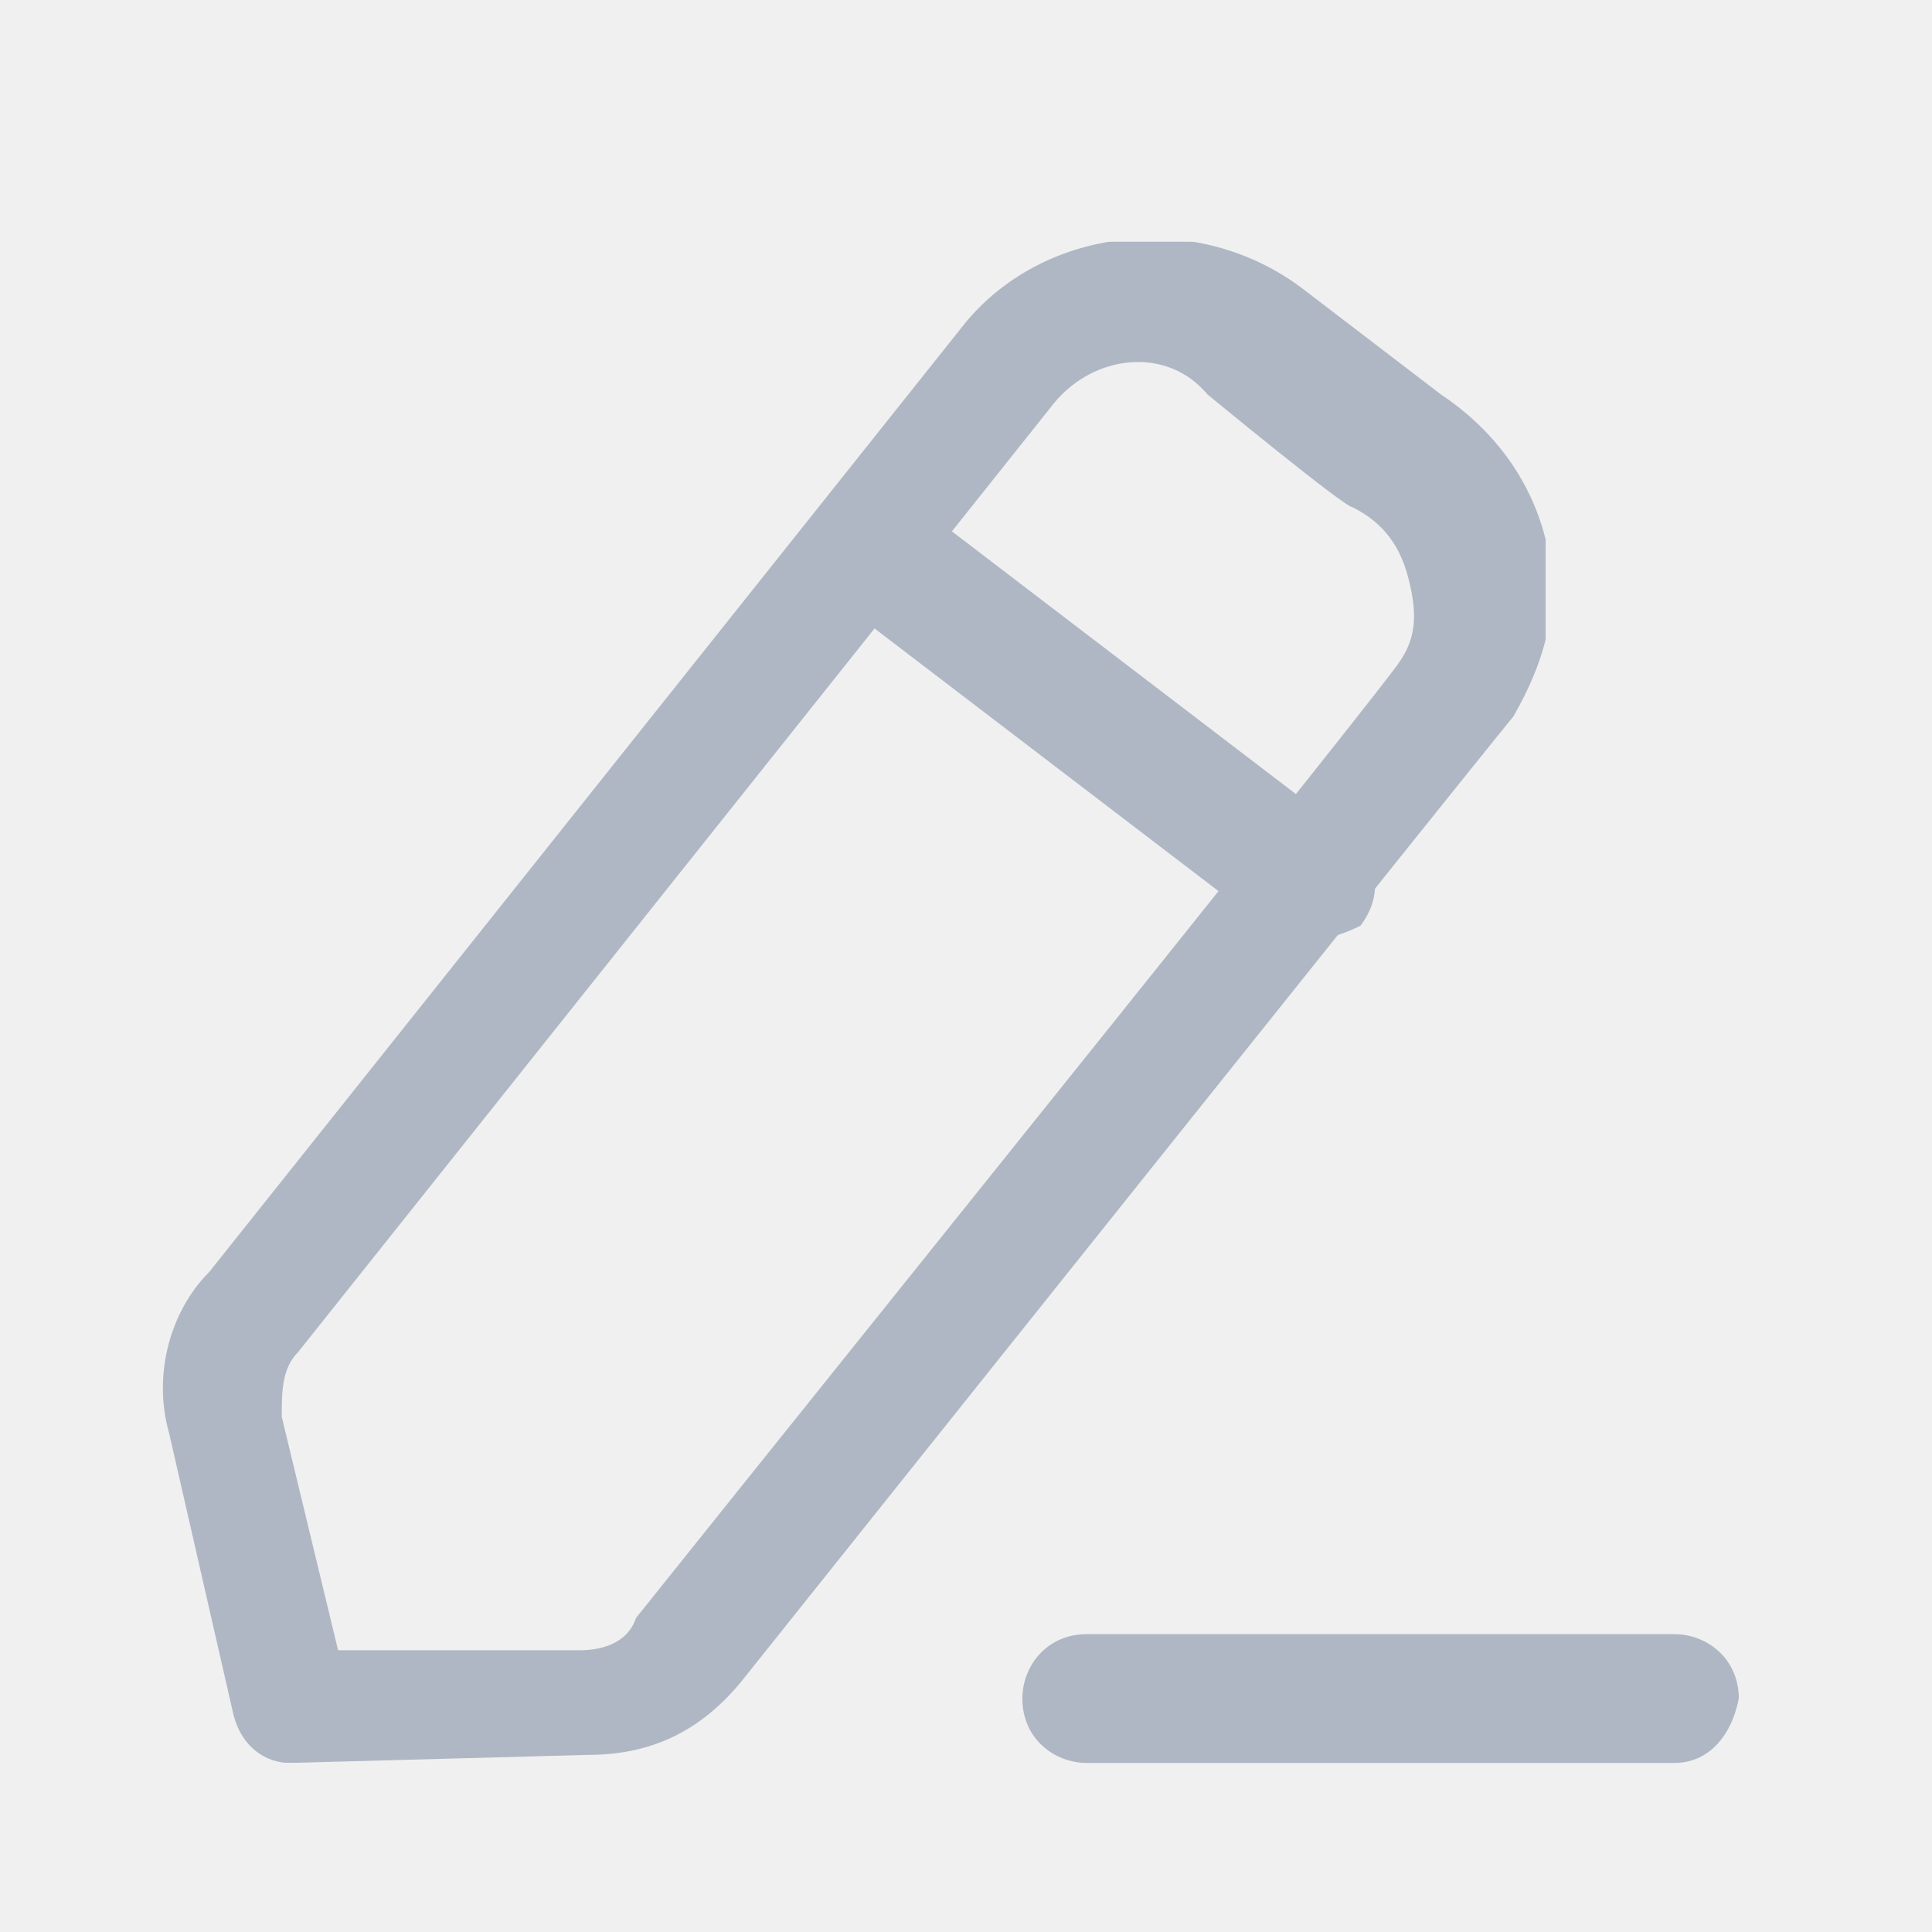
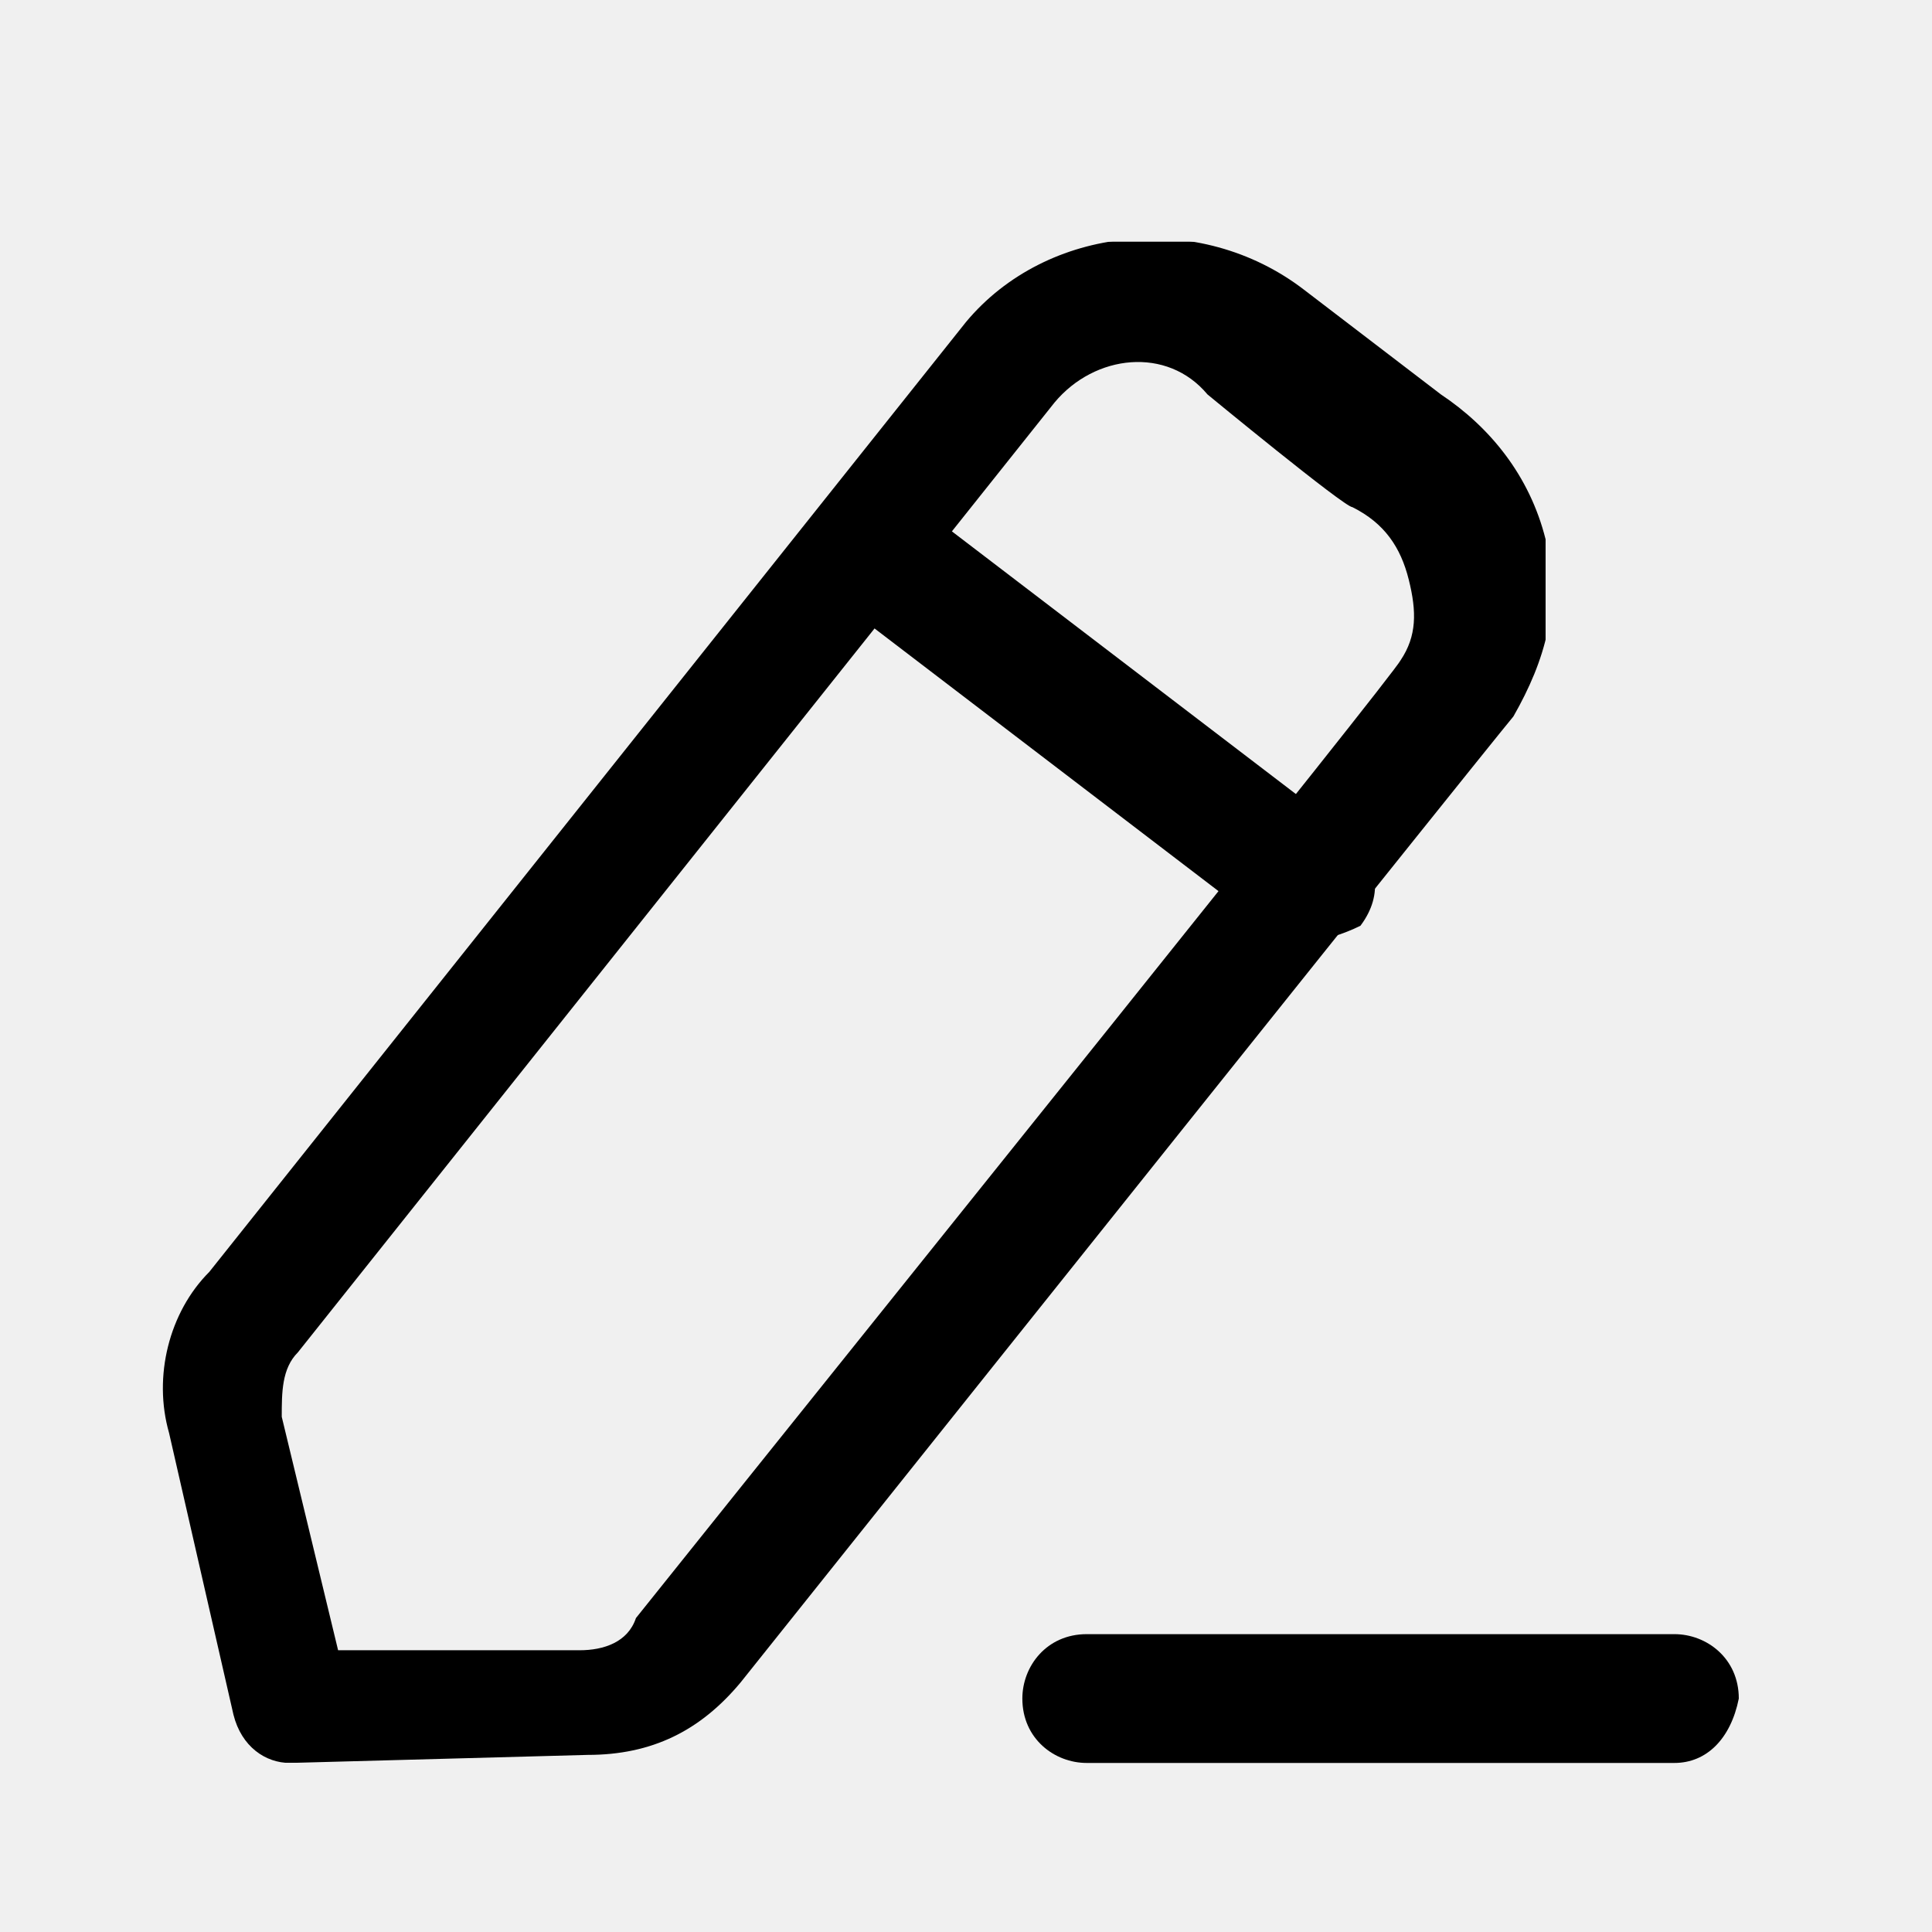
<svg xmlns="http://www.w3.org/2000/svg" version="1.1" id="Layer_1" x="0px" y="0px" viewBox="0 0 24 24" style="enable-background:new 0 0 24 24;" xml:space="preserve">
  <style type="text/css">
- 	.st0{fill-rule:evenodd;clip-rule:evenodd;fill:#AFB7C4;}
+ 	.st0{fill-rule:evenodd;clip-rule:evenodd;fill:'fill';}
	.st1{fill-rule:evenodd;clip-rule:evenodd;fill:#FFFFFF;filter:url(#Adobe_OpacityMaskFilter);}
	.st2{mask:url(#mask0_349_7032_1_);}
</style>
  <path class="st0" d="M20.8,21.9h-7.3c-0.4,0-0.8-0.3-0.8-0.8c0-0.4,0.3-0.8,0.8-0.8h7.3c0.4,0,0.8,0.3,0.8,0.8  C21.5,21.6,21.2,21.9,20.8,21.9z" />
  <defs>
    <filter id="Adobe_OpacityMaskFilter" filterUnits="userSpaceOnUse" x="2" y="3" width="17.2" height="18.9">
      <feColorMatrix type="matrix" values="1 0 0 0 0  0 1 0 0 0  0 0 1 0 0  0 0 0 1 0" />
    </filter>
  </defs>
  <mask maskUnits="userSpaceOnUse" x="2" y="3" width="17.2" height="18.9" id="mask0_349_7032_1_">
    <path class="st1" d="M2,3h17.2v18.9H2V3z" />
  </mask>
  <g class="st2">
    <path class="st0" d="M13.1,5L3.7,16.8c-0.2,0.2-0.2,0.5-0.2,0.8l0.7,2.9l3,0c0.3,0,0.6-0.1,0.7-0.4c3.2-4,9.4-11.7,9.5-11.9   c0.2-0.3,0.2-0.6,0.1-1c-0.1-0.4-0.3-0.7-0.7-0.9c-0.1,0-1.8-1.4-1.8-1.4C14.5,4.3,13.6,4.4,13.1,5z M3.6,21.9   c-0.3,0-0.6-0.2-0.7-0.6l-0.8-3.5c-0.2-0.7,0-1.5,0.5-2l9.4-11.8c0,0,0,0,0,0c1-1.2,2.9-1.4,4.2-0.4c0,0,1.7,1.3,1.7,1.3   c0.6,0.4,1.1,1,1.3,1.8c0.2,0.8,0,1.5-0.4,2.2c0,0-0.1,0.1-9.6,12c-0.5,0.6-1.1,0.9-1.9,0.9L3.6,21.9L3.6,21.9z" />
  </g>
  <path class="st0" d="M16.2,11.7c-0.2,0-0.3-0.1-0.5-0.2l-5.5-4.2C10,7.1,9.9,6.6,10.2,6.3c0.3-0.3,0.7-0.4,1.1-0.1l5.5,4.2  c0.3,0.3,0.4,0.7,0.1,1.1C16.7,11.6,16.4,11.7,16.2,11.7z" />
</svg>
